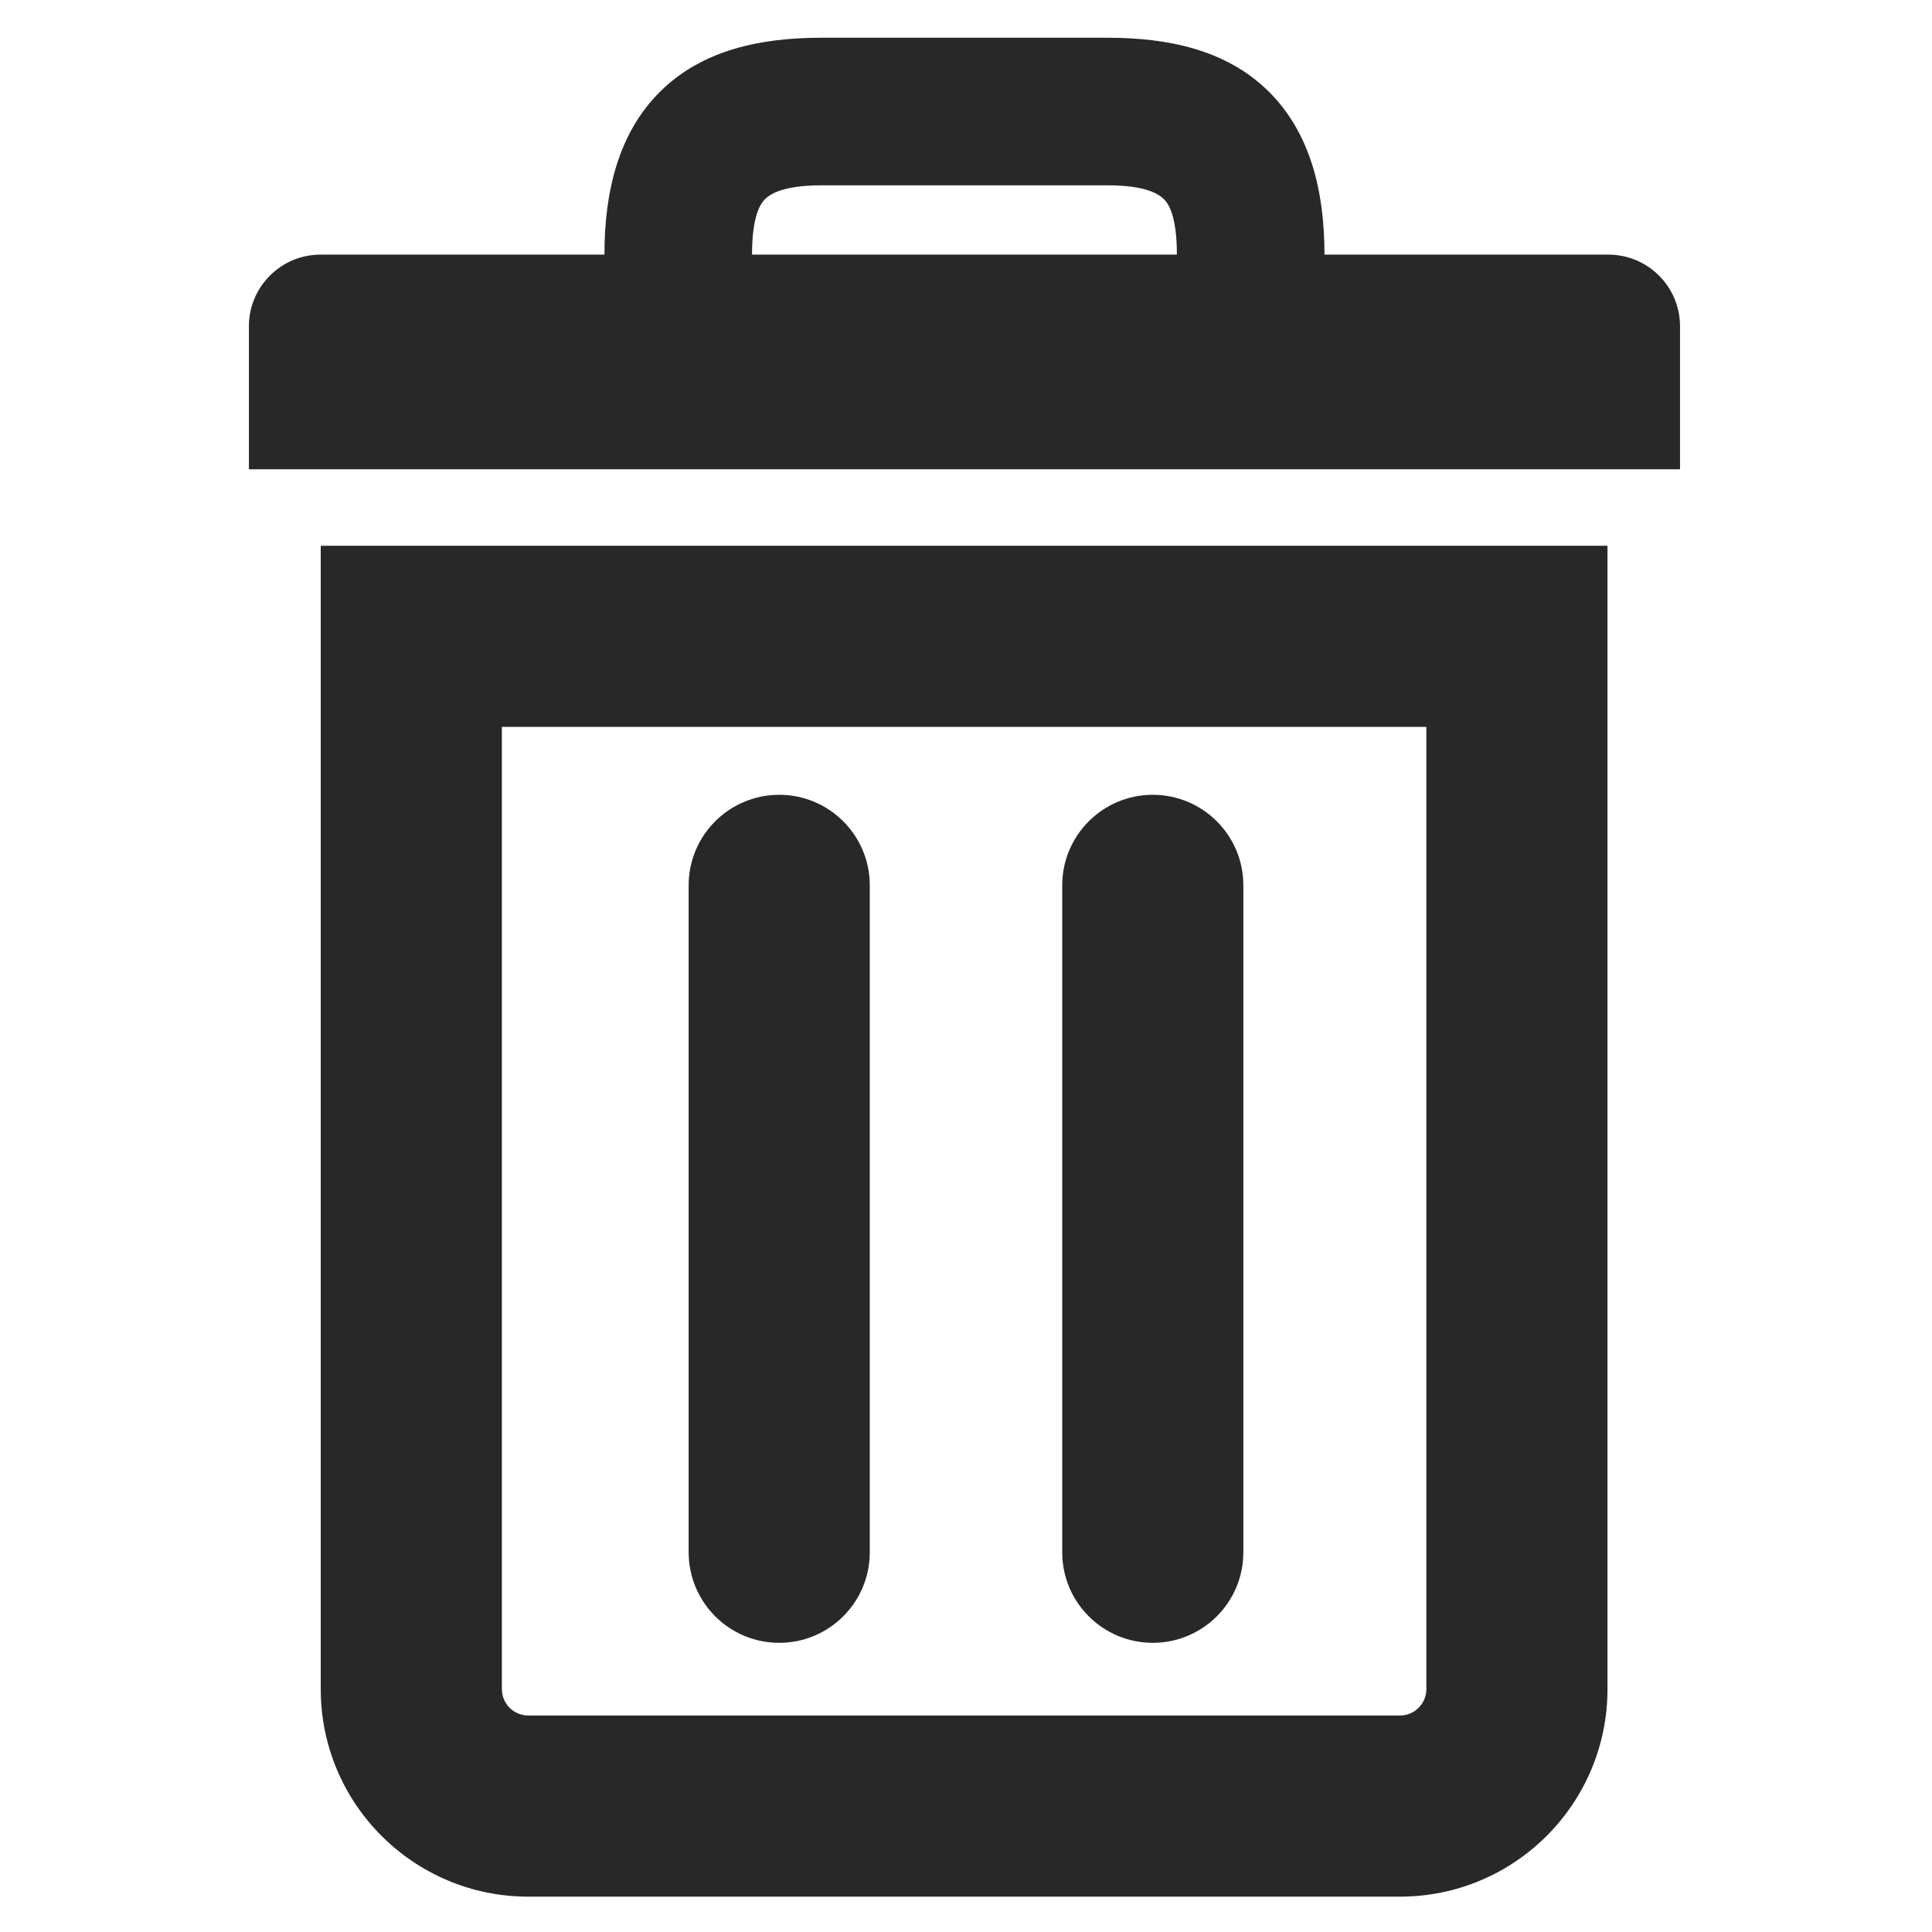
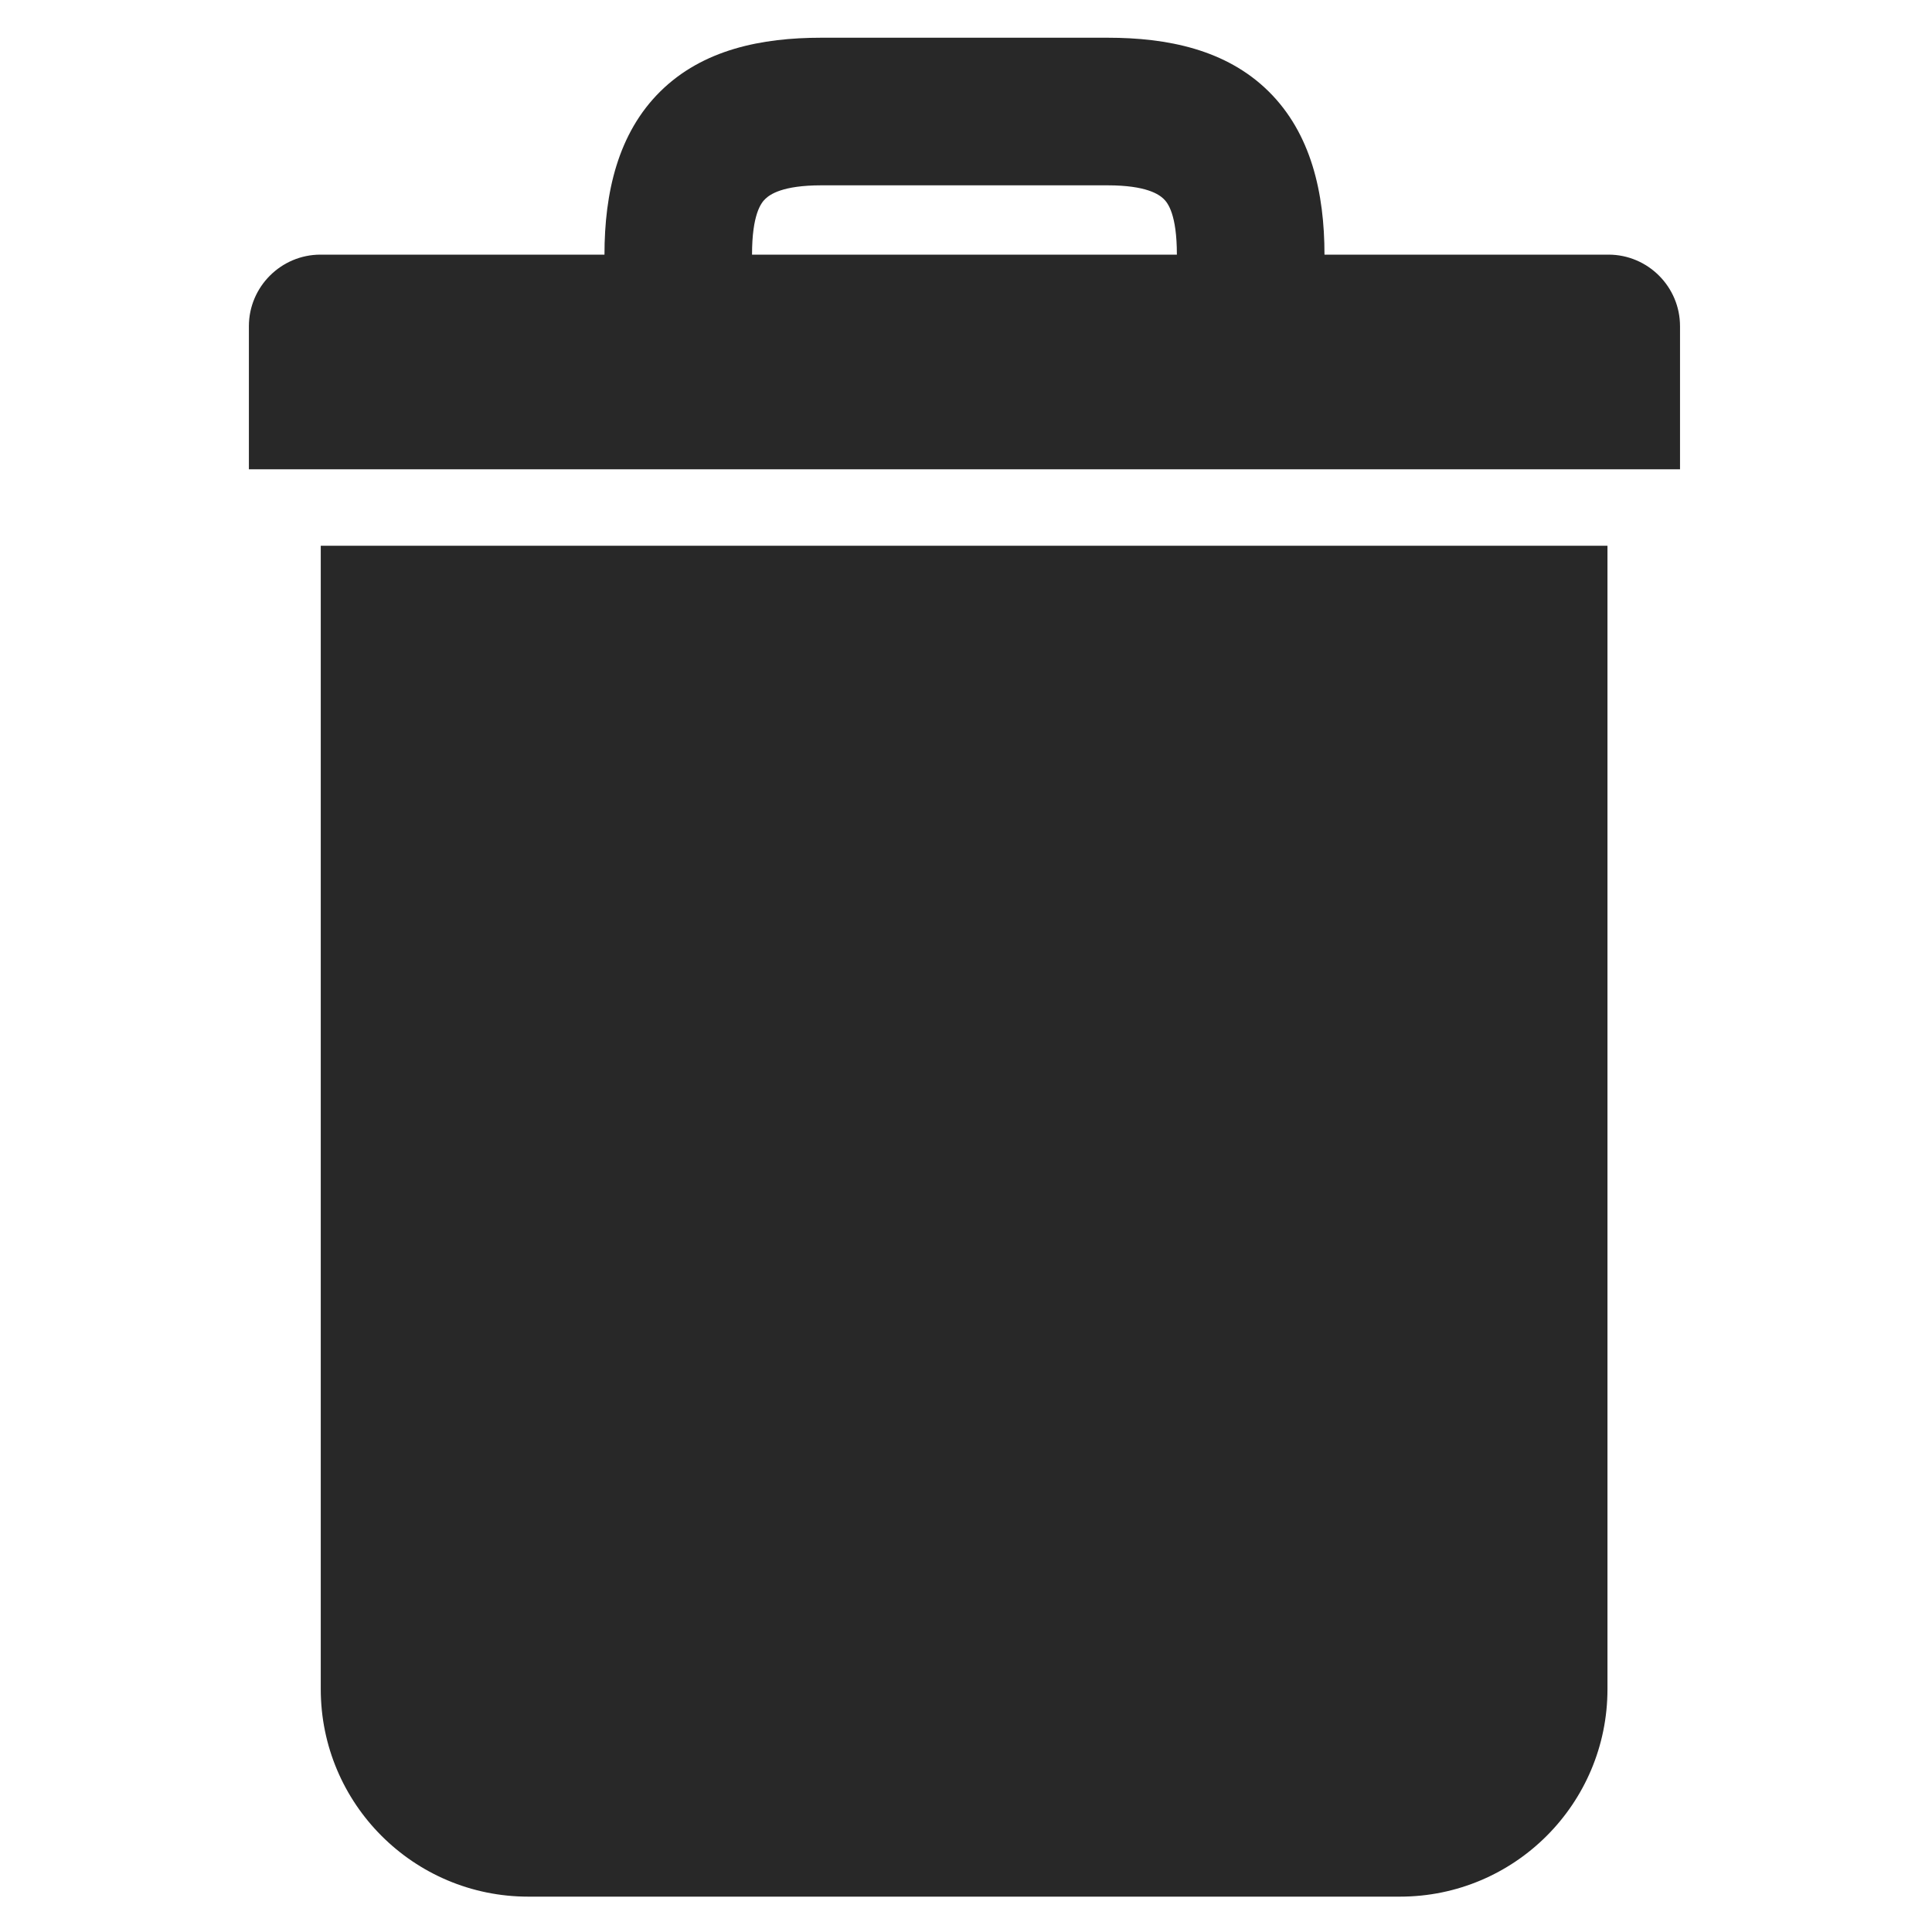
- <svg xmlns="http://www.w3.org/2000/svg" width="512px" height="512px" viewBox="0 0 512 512" version="1.1">
-   <g id="delete" stroke="none" stroke-width="1" fill="none" fill-rule="evenodd">
-     <path d="M85,144.63 L426,144.63 L426,447.63 C426,478.005 401.376,502.63 371,502.63 L140,502.63 C109.624,502.63 85,478.005 85,447.63 L85,144.63 Z M133,192.63 L133,447.63 C133,451.496 136.134,454.63 140,454.63 L371,454.63 C374.866,454.63 378,451.496 378,447.63 L378,192.63 L133,192.63 Z" id="Rectangle" fill="#282828" />
-     <path d="M281.5,234.63 L281.5,411.365 C281.5,424.62 292.245,435.365 305.5,435.365 C318.755,435.365 329.5,424.62 329.5,411.365 L329.5,234.63 C329.5,221.375 318.755,210.63 305.5,210.63 C292.245,210.63 281.5,221.375 281.5,234.63 Z" id="Line-8" fill="#282828" />
-     <path d="M182.5,234.63 L182.5,411.365 C182.5,424.62 193.245,435.365 206.5,435.365 C219.755,435.365 230.5,424.62 230.5,411.365 L230.5,234.63 C230.5,221.375 219.755,210.63 206.5,210.63 C193.245,210.63 182.5,221.375 182.5,234.63 Z" id="Line-8-Copy" fill="#282828" />
-     <path d="M217.667,10 L293.519,10 C309.37,10 324.926,13.111 336.185,24.222 C347.444,35.333 351,51.111 351,67.481 L426.259,67.481 C436.704,67.481 445.222,76 445.222,86.444 L445.222,124.37 L65.963,124.37 L65.963,86.444 C65.963,76 74.481,67.481 84.926,67.481 L160.185,67.481 C160.185,51.111 163.741,35.333 175,24.222 C186.259,13.111 201.815,10 217.667,10 Z M217.667,49.111 C207.296,49.111 204.037,51.556 202.852,52.667 C201.667,53.778 199.296,56.889 199.296,67.481 L311.889,67.481 C311.889,56.889 309.519,53.778 308.333,52.667 C307.148,51.556 303.889,49.111 293.519,49.111 L217.667,49.111 Z" id="Combined-Shape" fill="#282828" />
+ <svg xmlns="http://www.w3.org/2000/svg" width="40" height="40" viewBox="0 0 40 40" fill="none">
+   <g id="delete">
+     <path id="Path" fill-rule="evenodd" clip-rule="evenodd" d="M6.641 11.299H33.281V34.971C33.281 37.344 31.358 39.268 28.984 39.268H10.938C8.564 39.268 6.641 37.344 6.641 34.971V11.299Z" fill="#282828" />
+     <path id="Combined Shape" fill-rule="evenodd" clip-rule="evenodd" d="M13.672 1.892C14.552 1.024 15.767 0.781 17.005 0.781H22.931C24.17 0.781 25.385 1.024 26.265 1.892C27.144 2.76 27.422 3.993 27.422 5.272H33.302C34.118 5.272 34.783 5.938 34.783 6.753V9.716H5.153V6.753C5.153 5.938 5.819 5.272 6.635 5.272H12.515C12.515 3.993 12.792 2.76 13.672 1.892ZM22.931 3.837H17.005C16.195 3.837 15.941 4.028 15.848 4.115C15.755 4.201 15.57 4.444 15.57 5.272H24.366C24.366 4.444 24.181 4.201 24.089 4.115C23.996 4.028 23.741 3.837 22.931 3.837Z" fill="#282828" />
  </g>
</svg>
